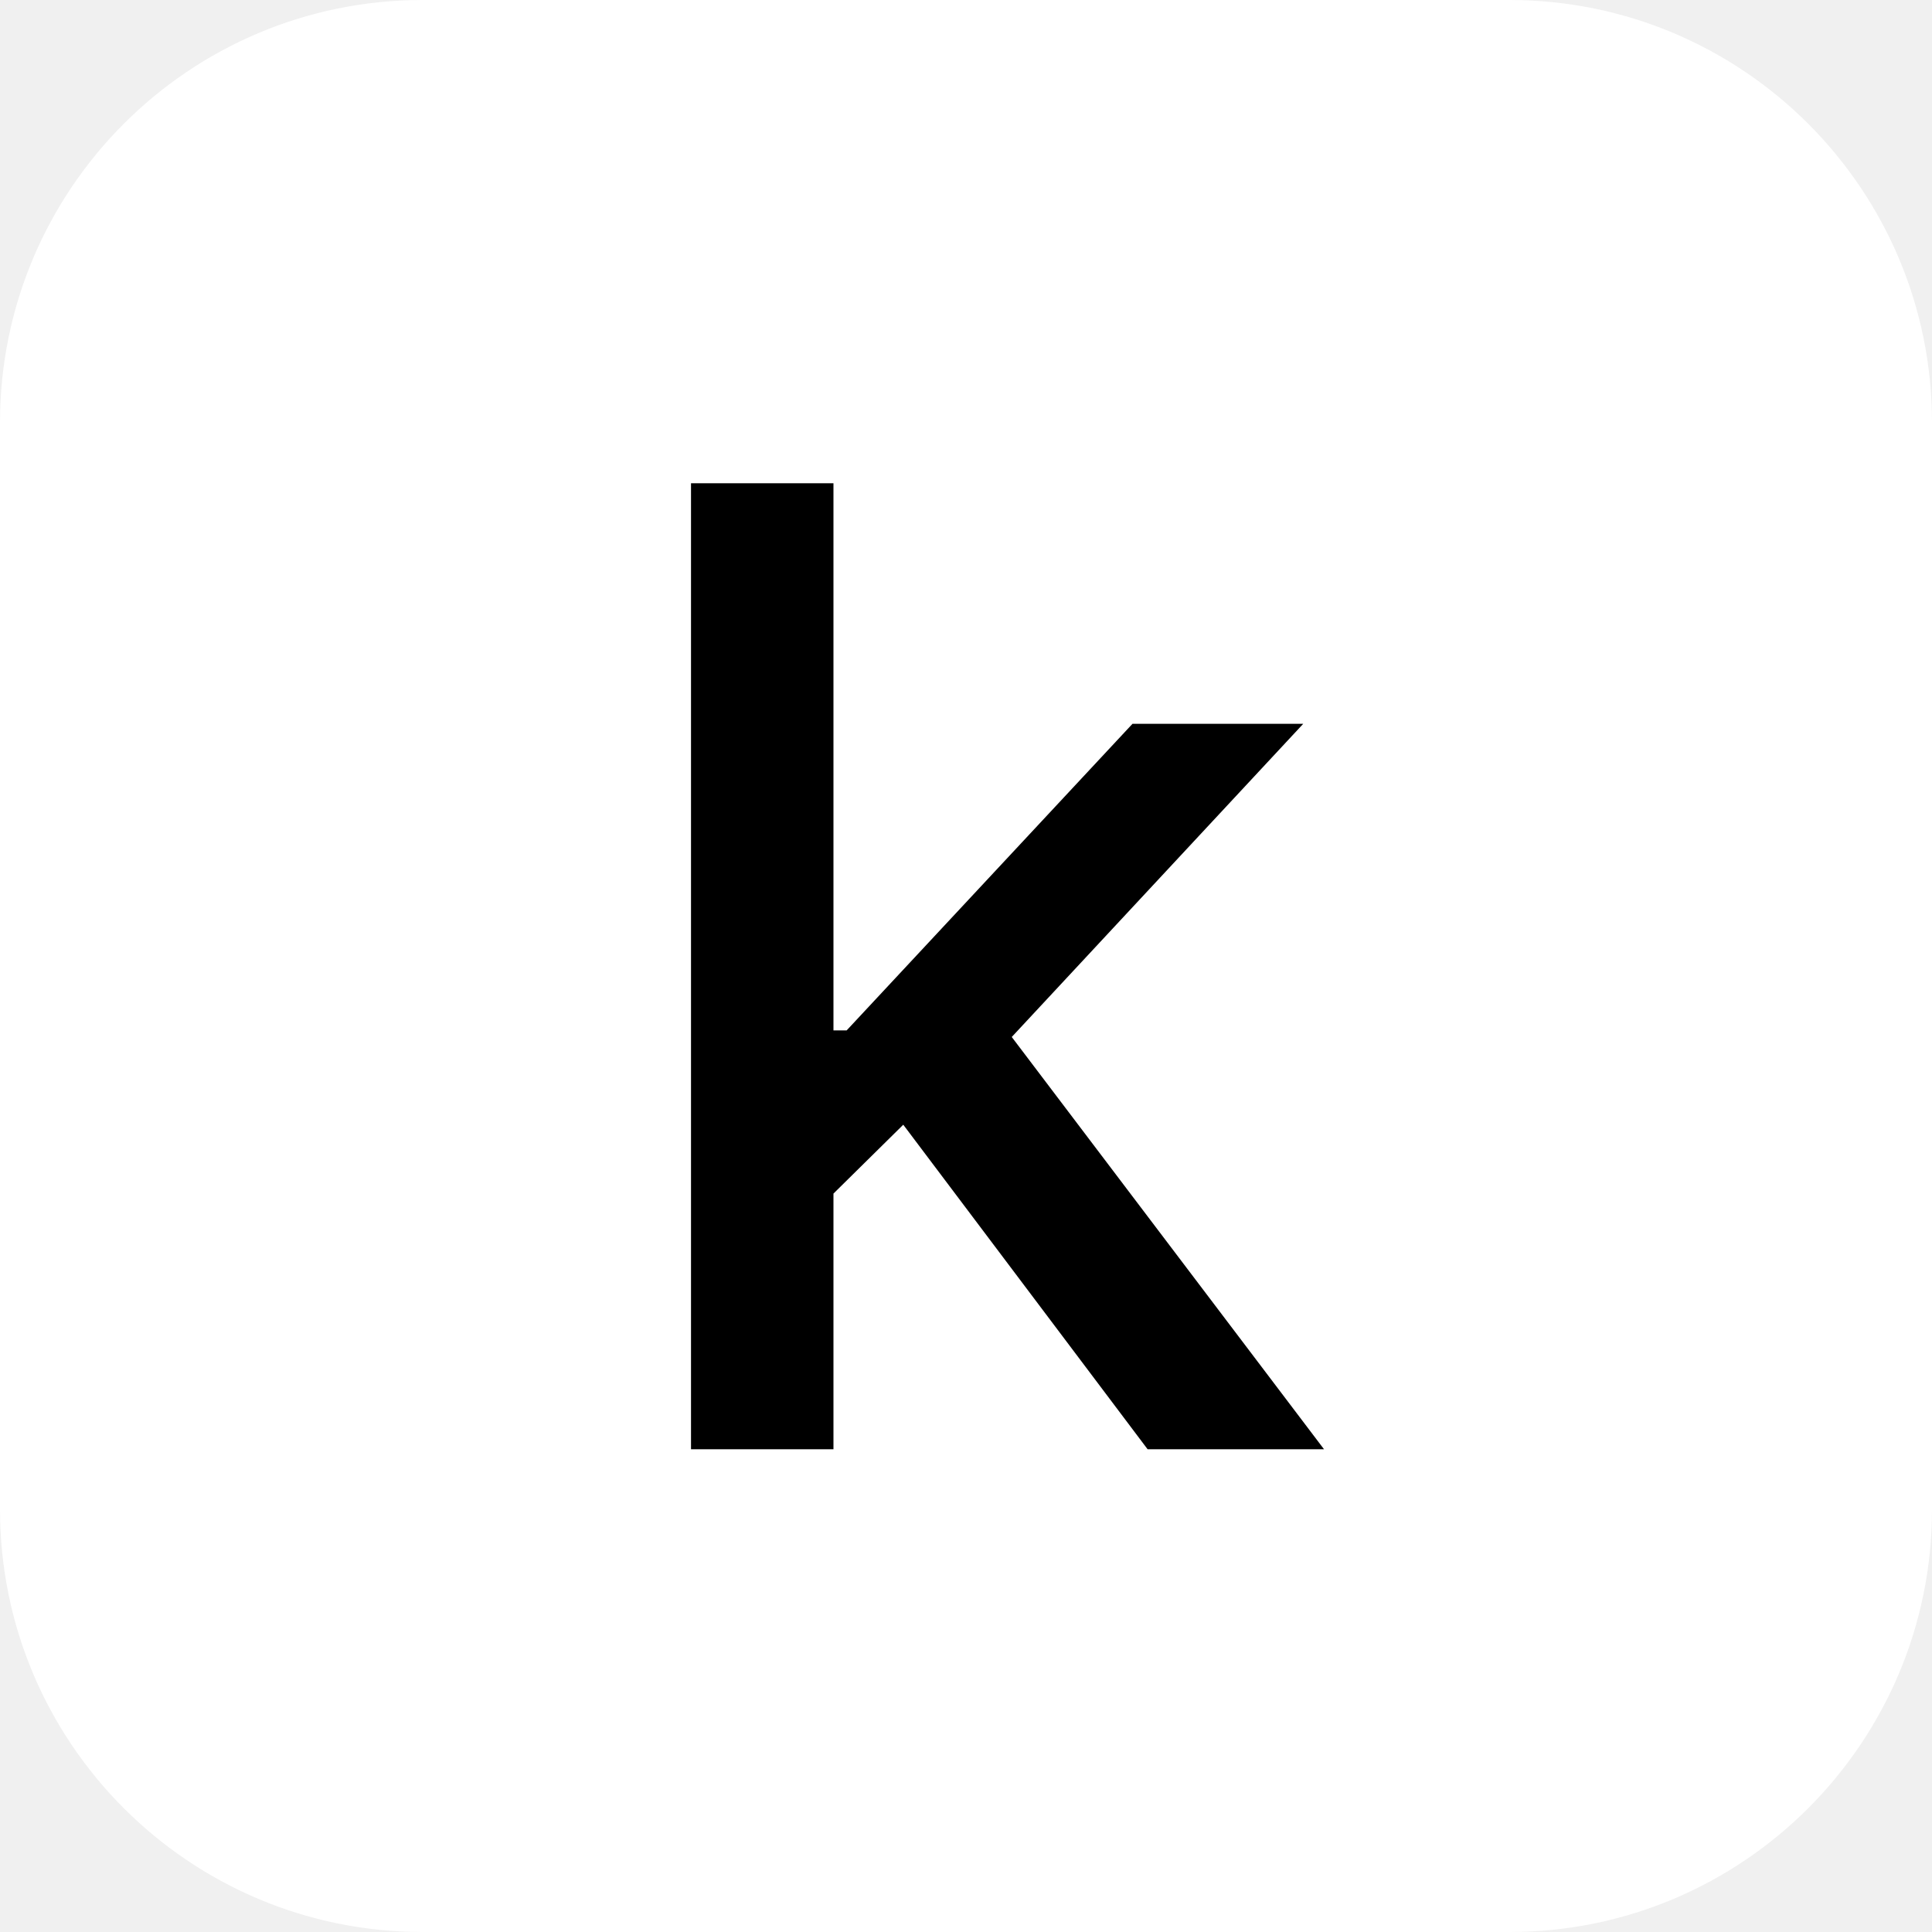
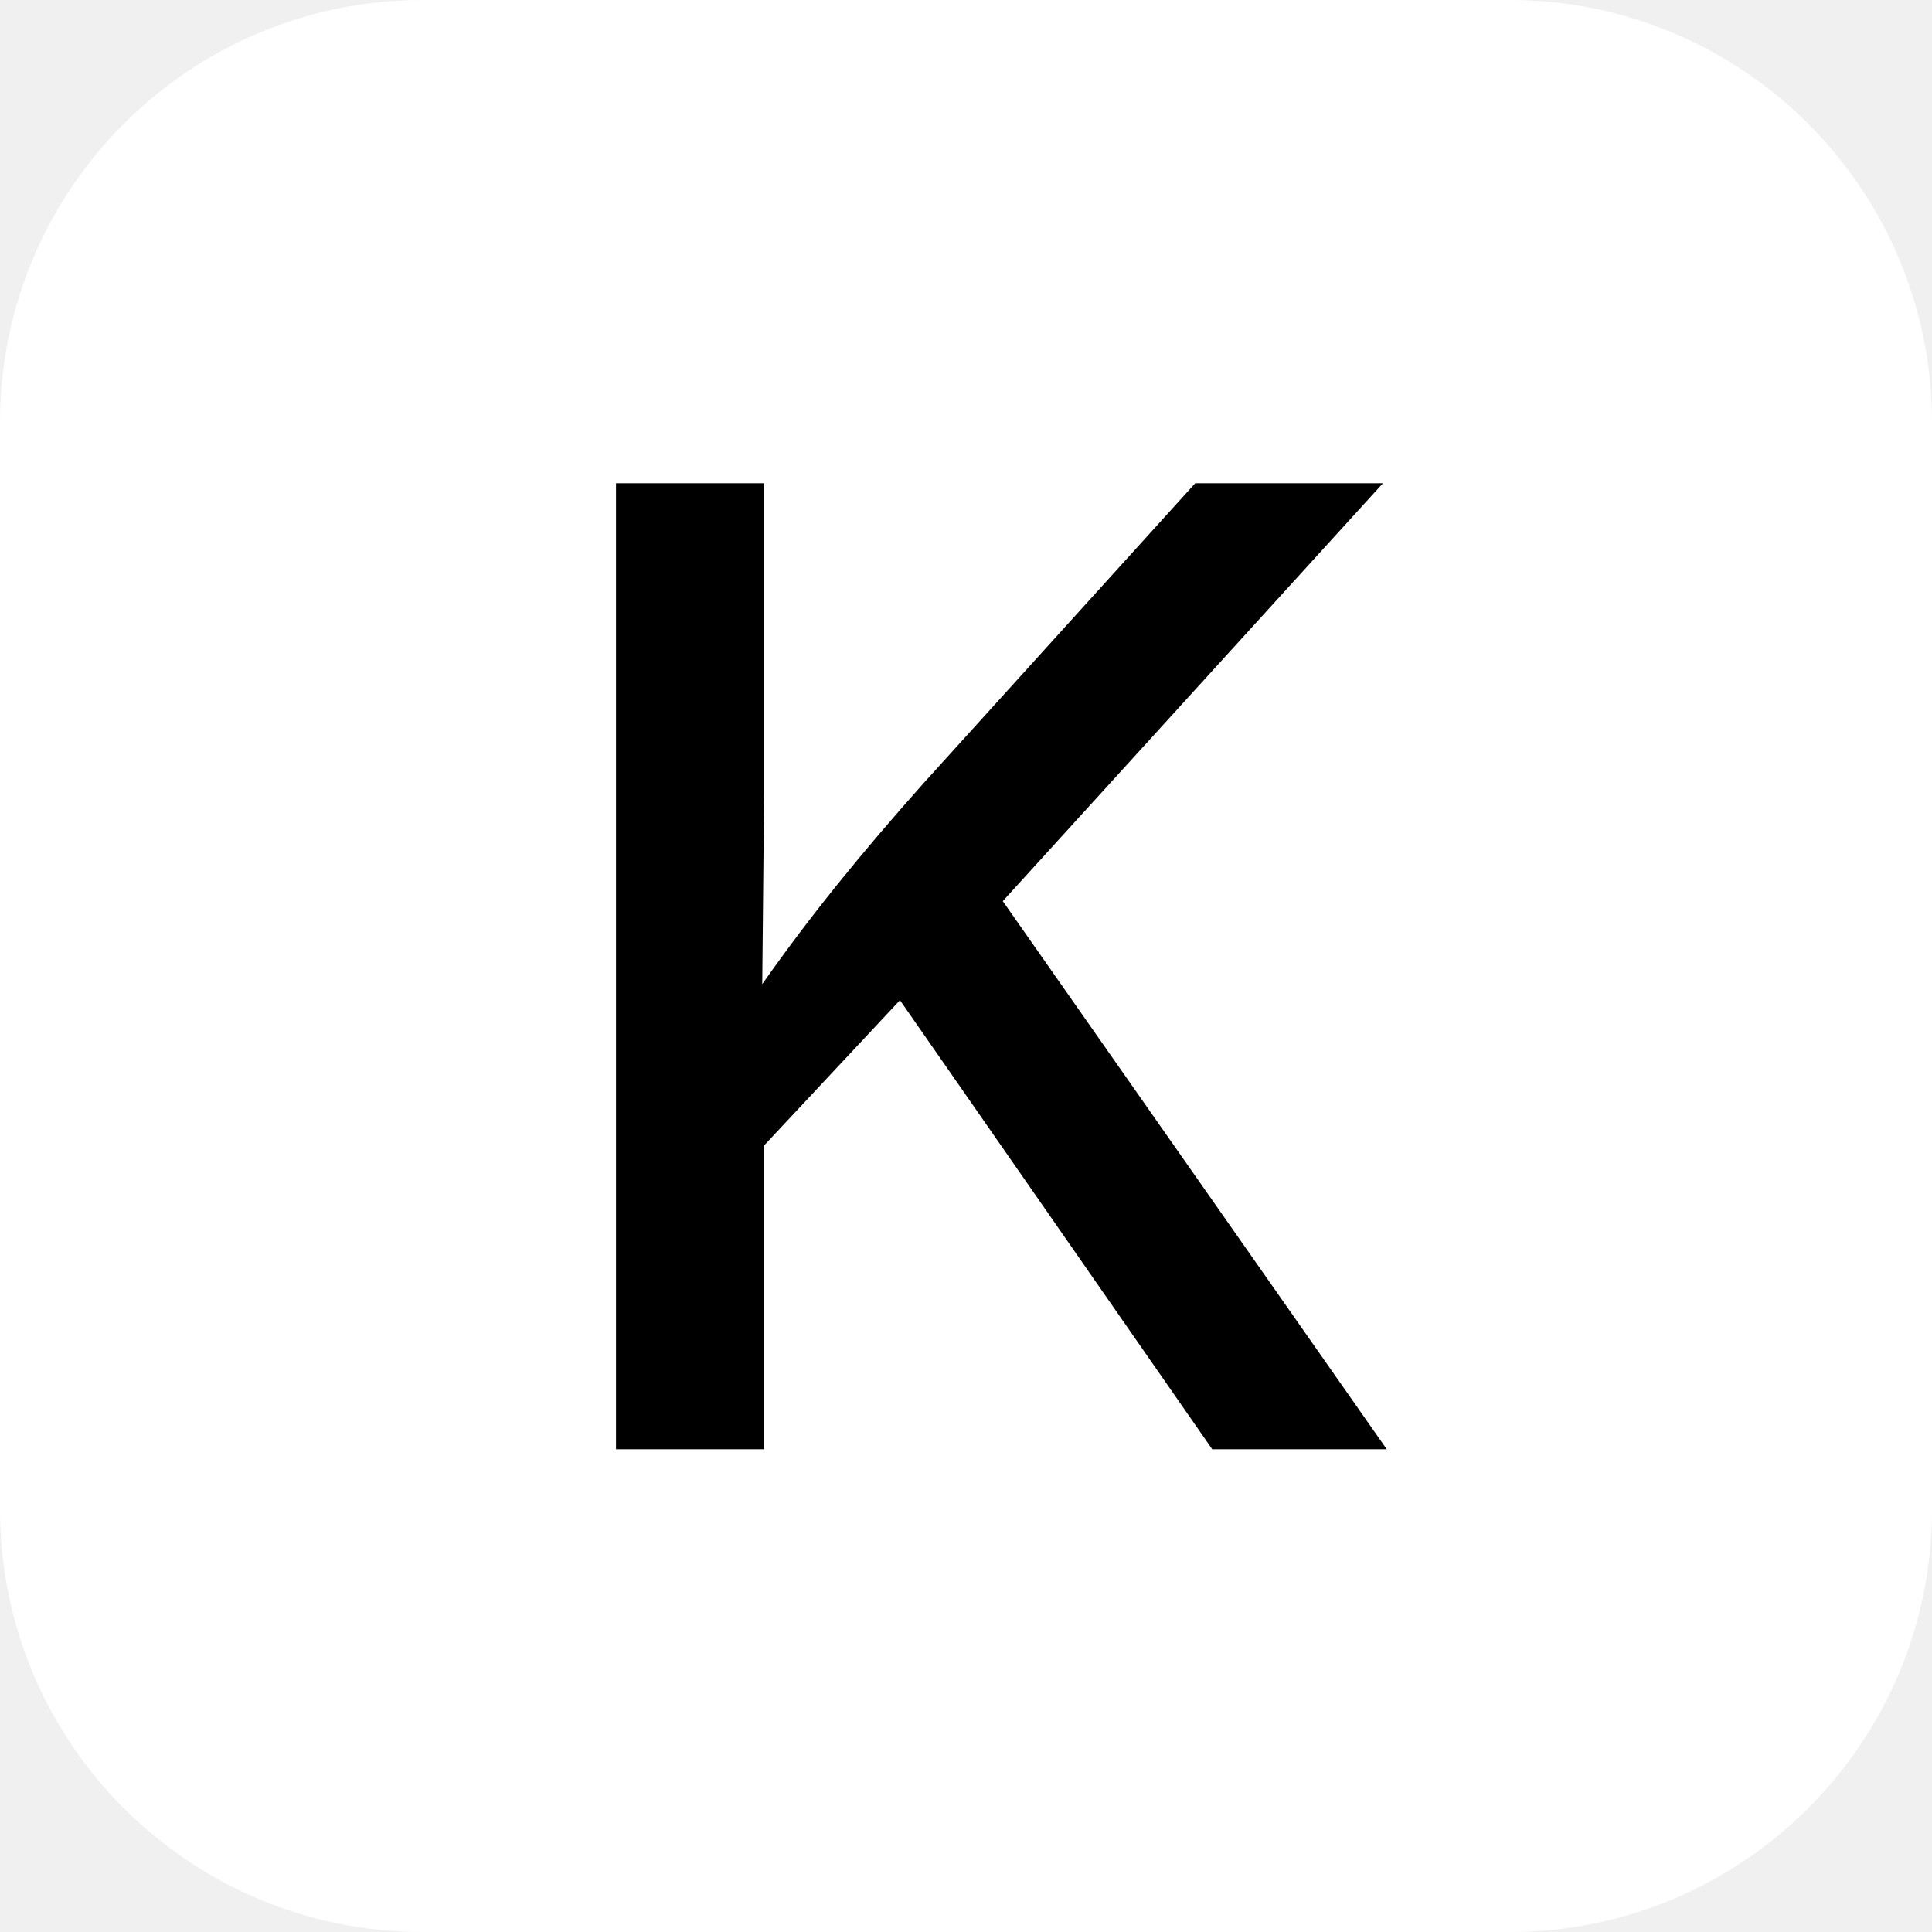
<svg xmlns="http://www.w3.org/2000/svg" viewBox="0 0 32 32">
  <rect width="32" height="32" rx="7" fill="#ffffff" />
-   <text x="16" y="16" dominant-baseline="central" text-anchor="middle" font-family="-apple-system, BlinkMacSystemFont, 'SF Pro Text', 'Helvetica Neue', sans-serif" font-size="22" font-weight="500" fill="#000000">k</text>
+   <text x="16" y="16" dominant-baseline="central" text-anchor="middle" font-family="-apple-system, BlinkMacSystemFont, 'SF Pro Text', 'Helvetica Neue', sans-serif" font-size="22" font-weight="500" fill="#000000">K</text>
</svg>
